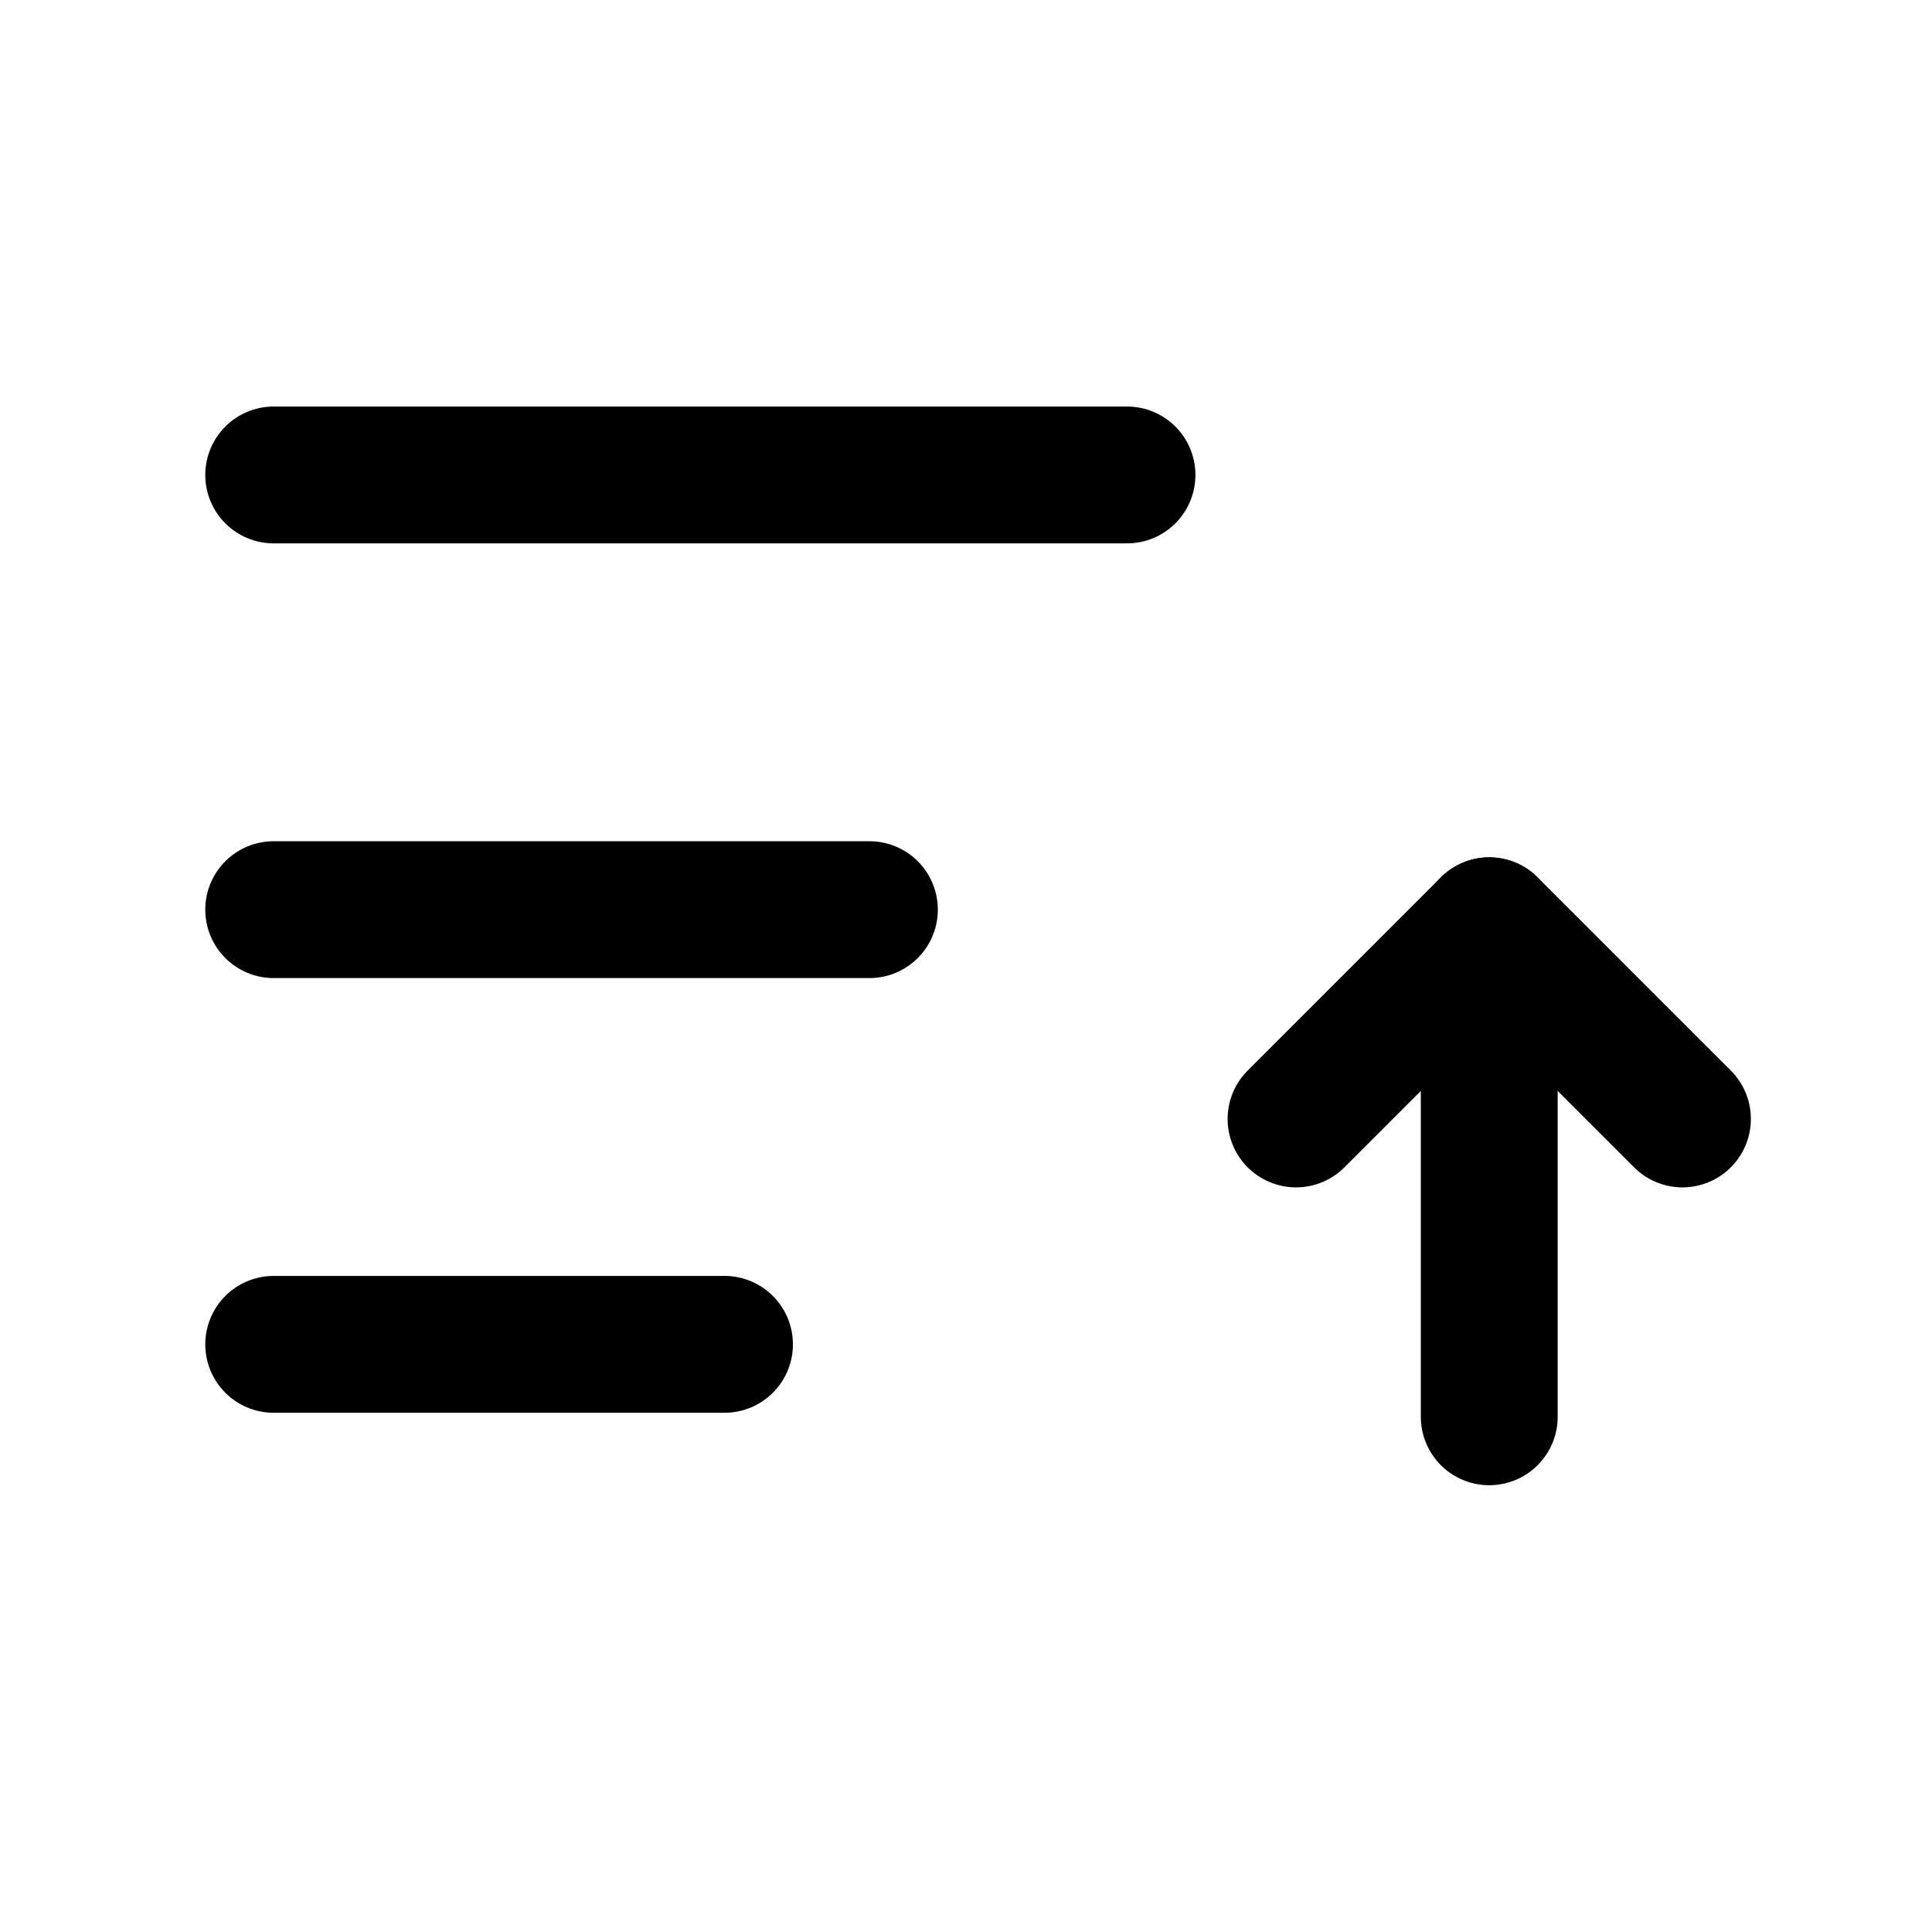
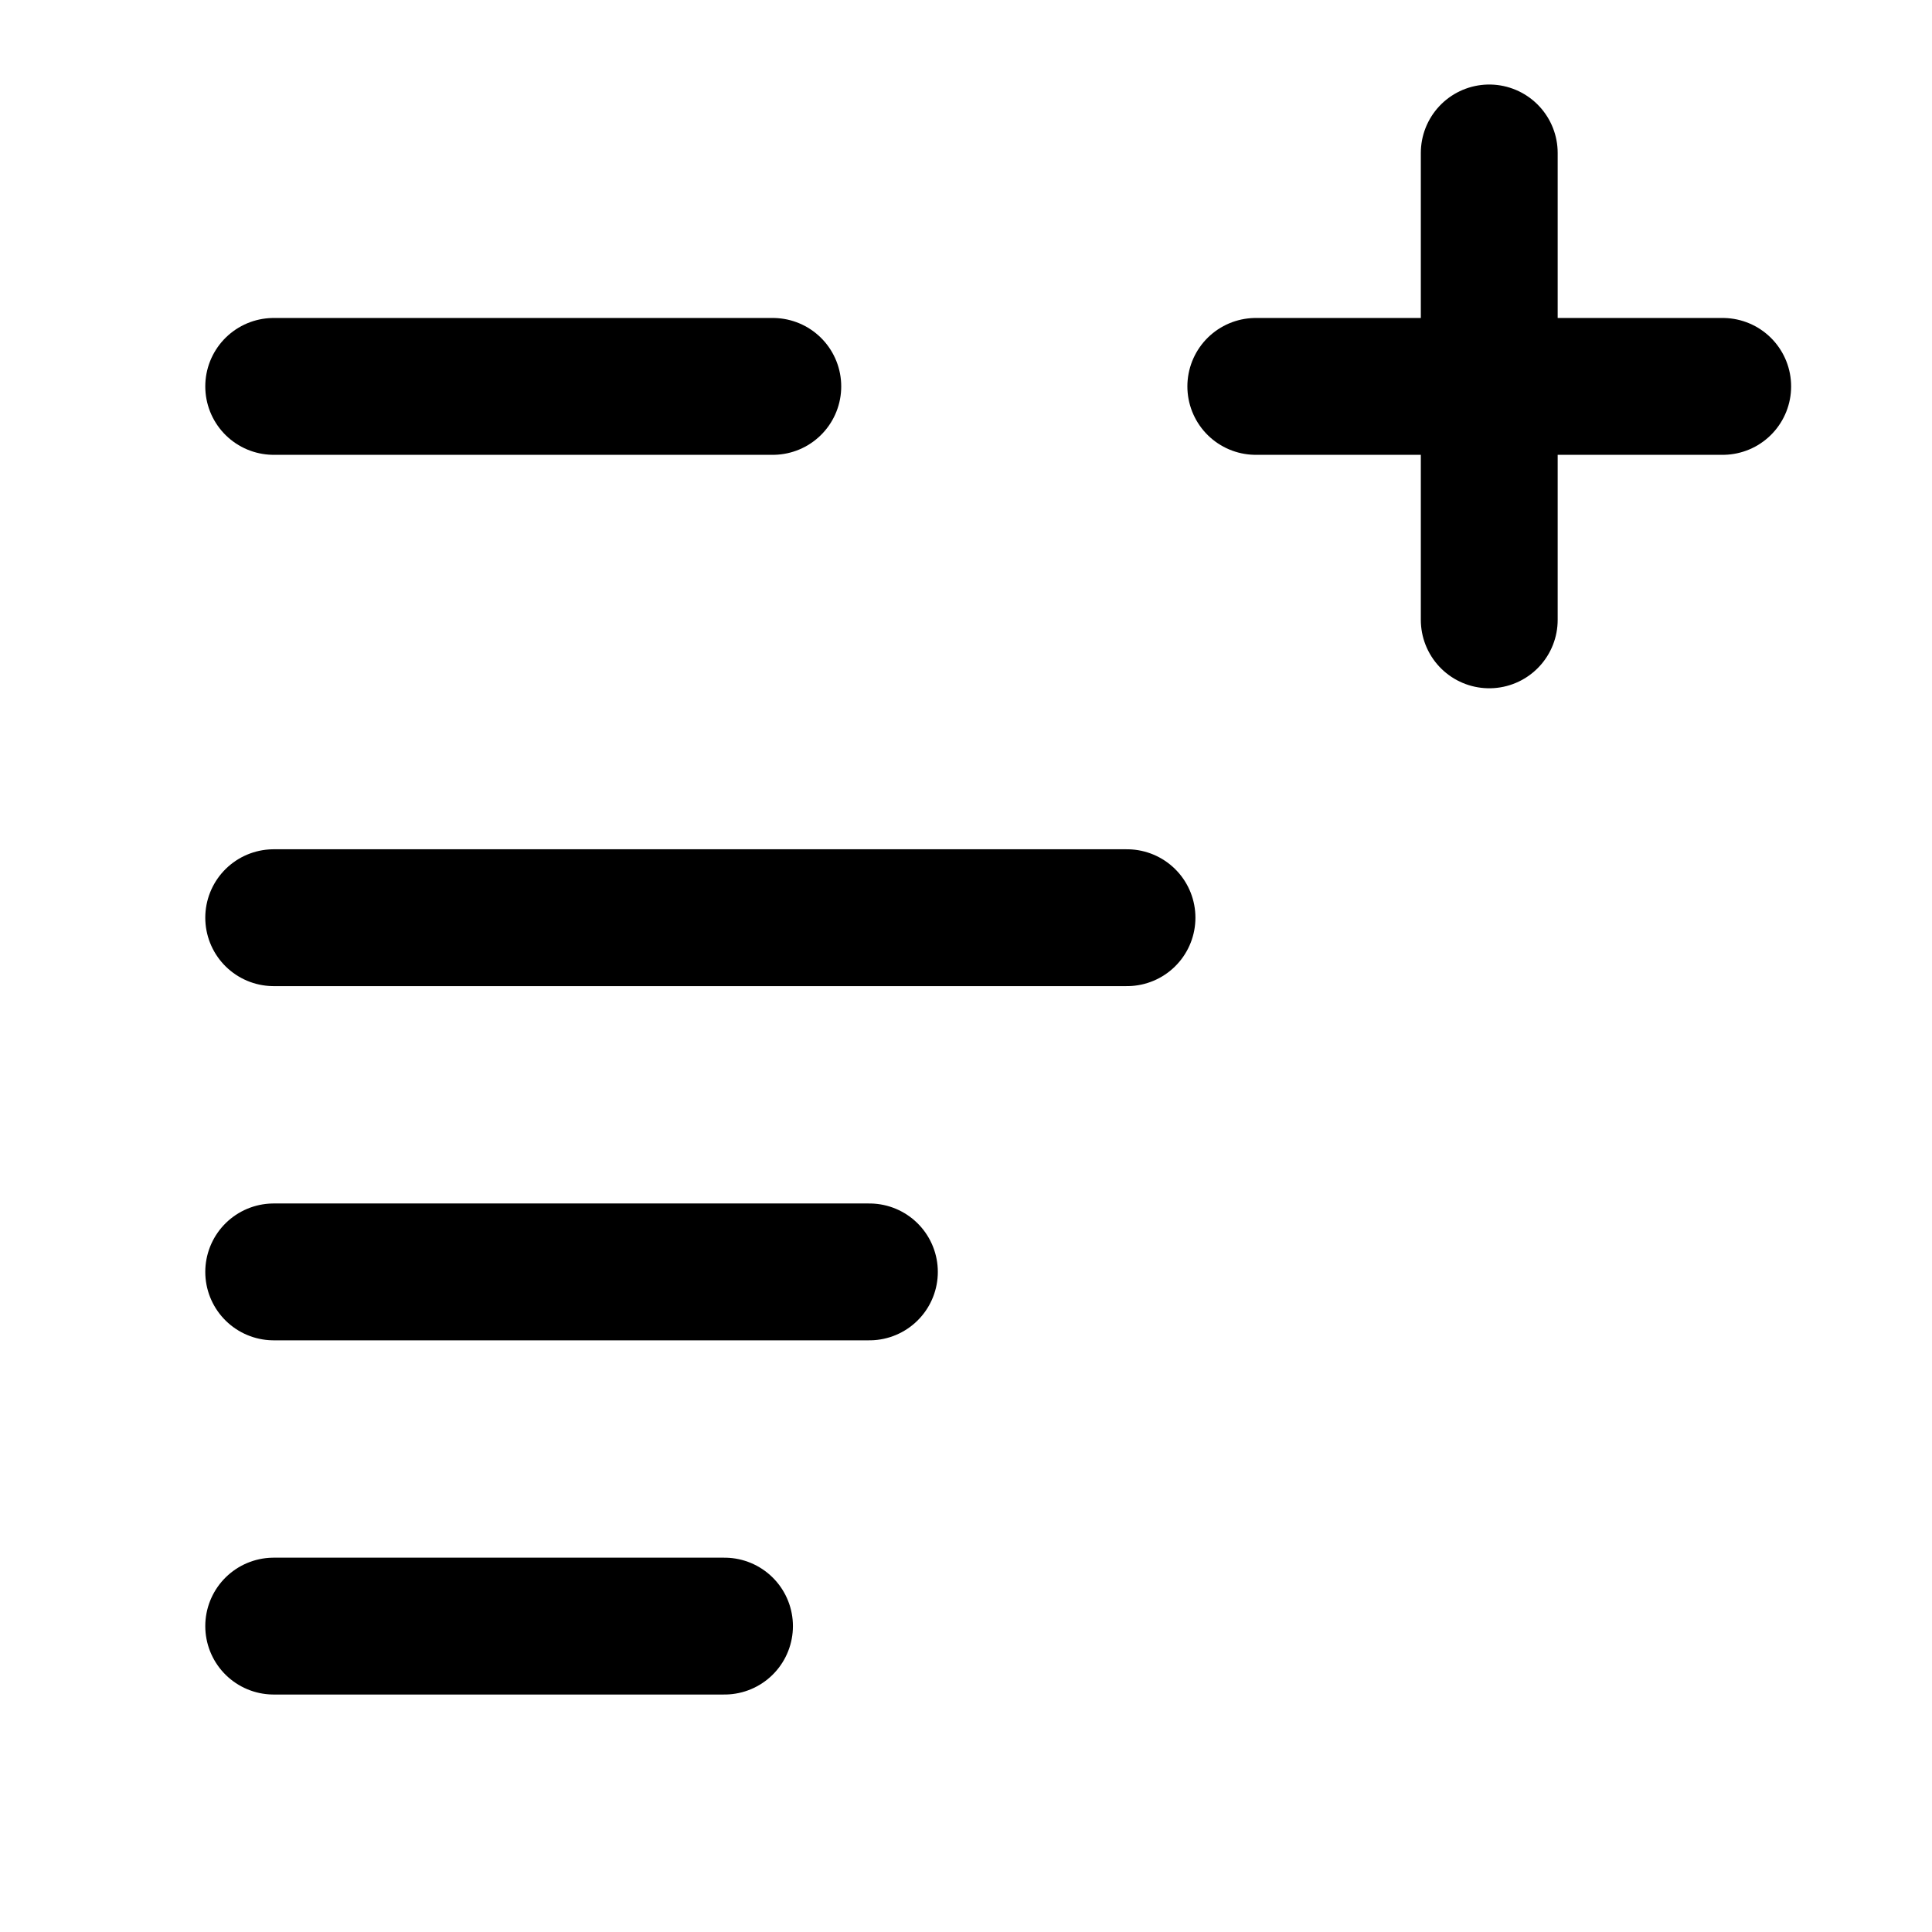
<svg xmlns="http://www.w3.org/2000/svg" width="24" height="24" viewBox="0 0 24 24">
  <g fill="none" stroke="#000000" stroke-width="1.7" stroke-linecap="round" stroke-linejoin="round">
-     <path d="M3.4 5.9h10.6" />
-     <path d="M3.4 11.3h7.4" />
-     <path d="M3.4 16.7h5.6" />
-     <path d="M18.5 17.6v-6.1" />
-     <path d="M16.1 13.9l2.4-2.4 2.4 2.4" />
+     <path d="M3.4 4.8h6.2" />
+     <path d="M15.6 4.8h5.8" />
+     <path d="M18.5 1.9v5.8" />
+     <path d="M3.4 11.4h10.6" />
+     <path d="M3.4 15.8h7.4" />
+     <path d="M3.4 20.2h5.6" />
  </g>
</svg>
